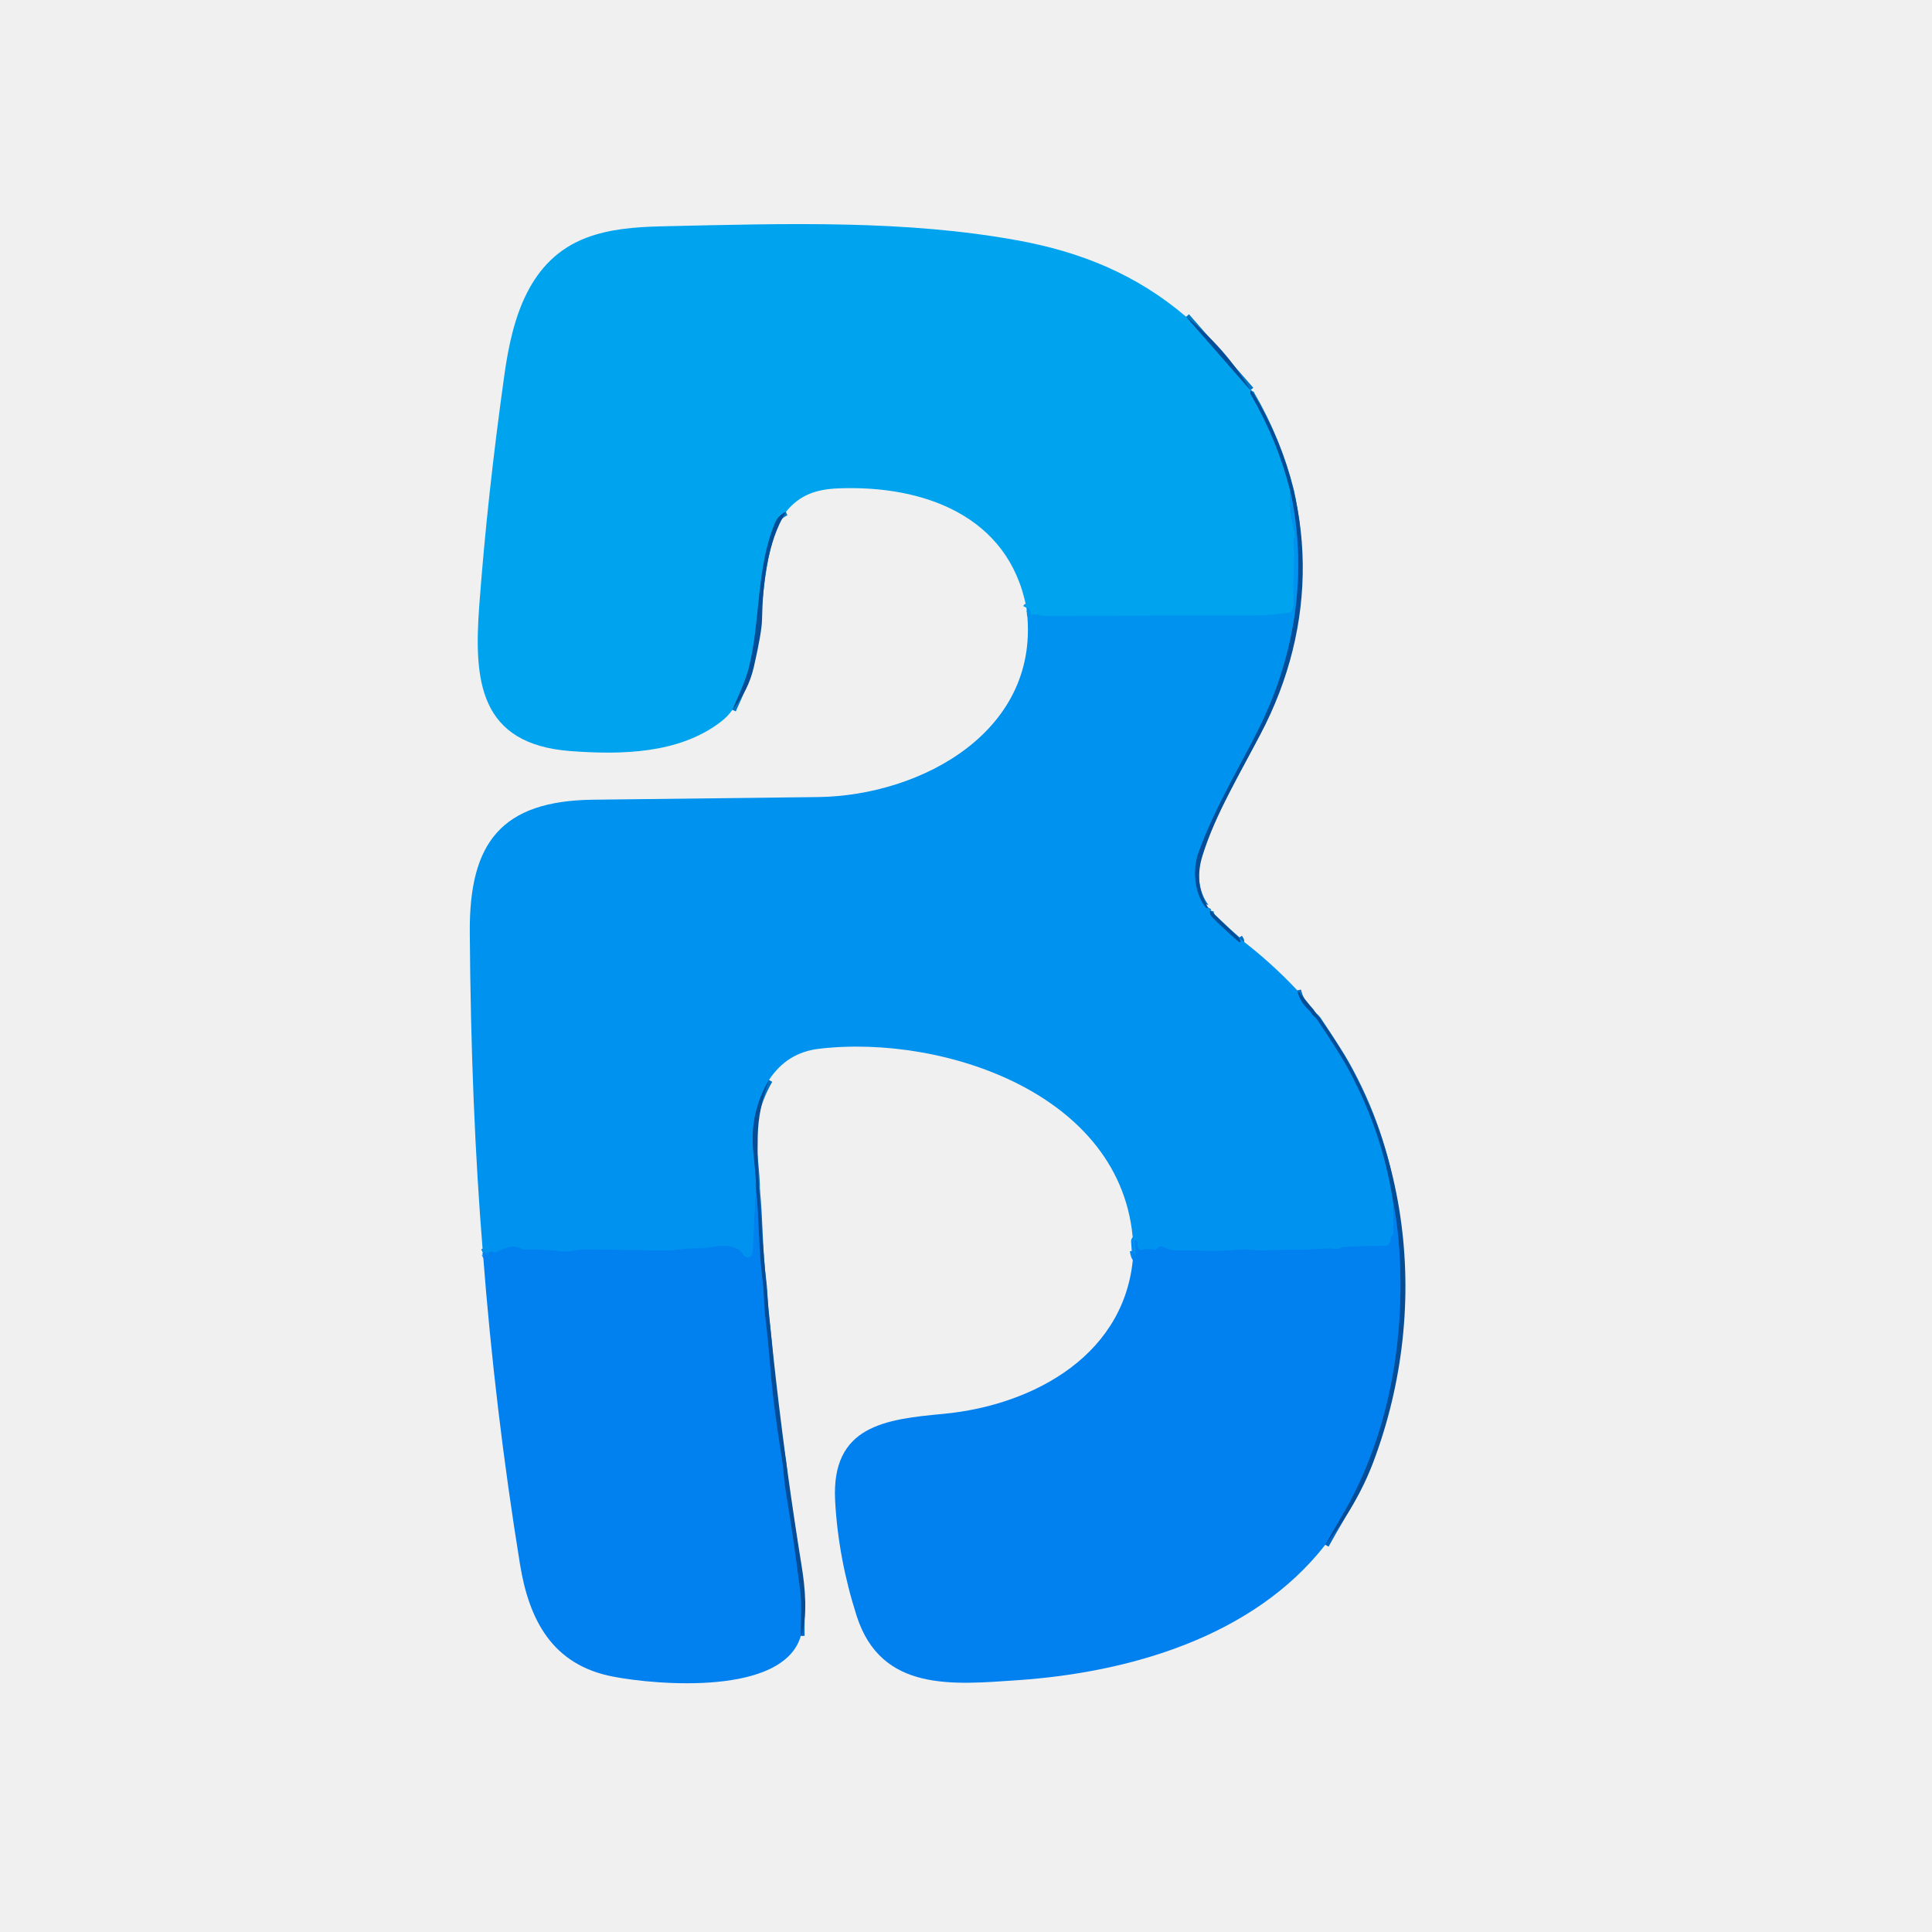
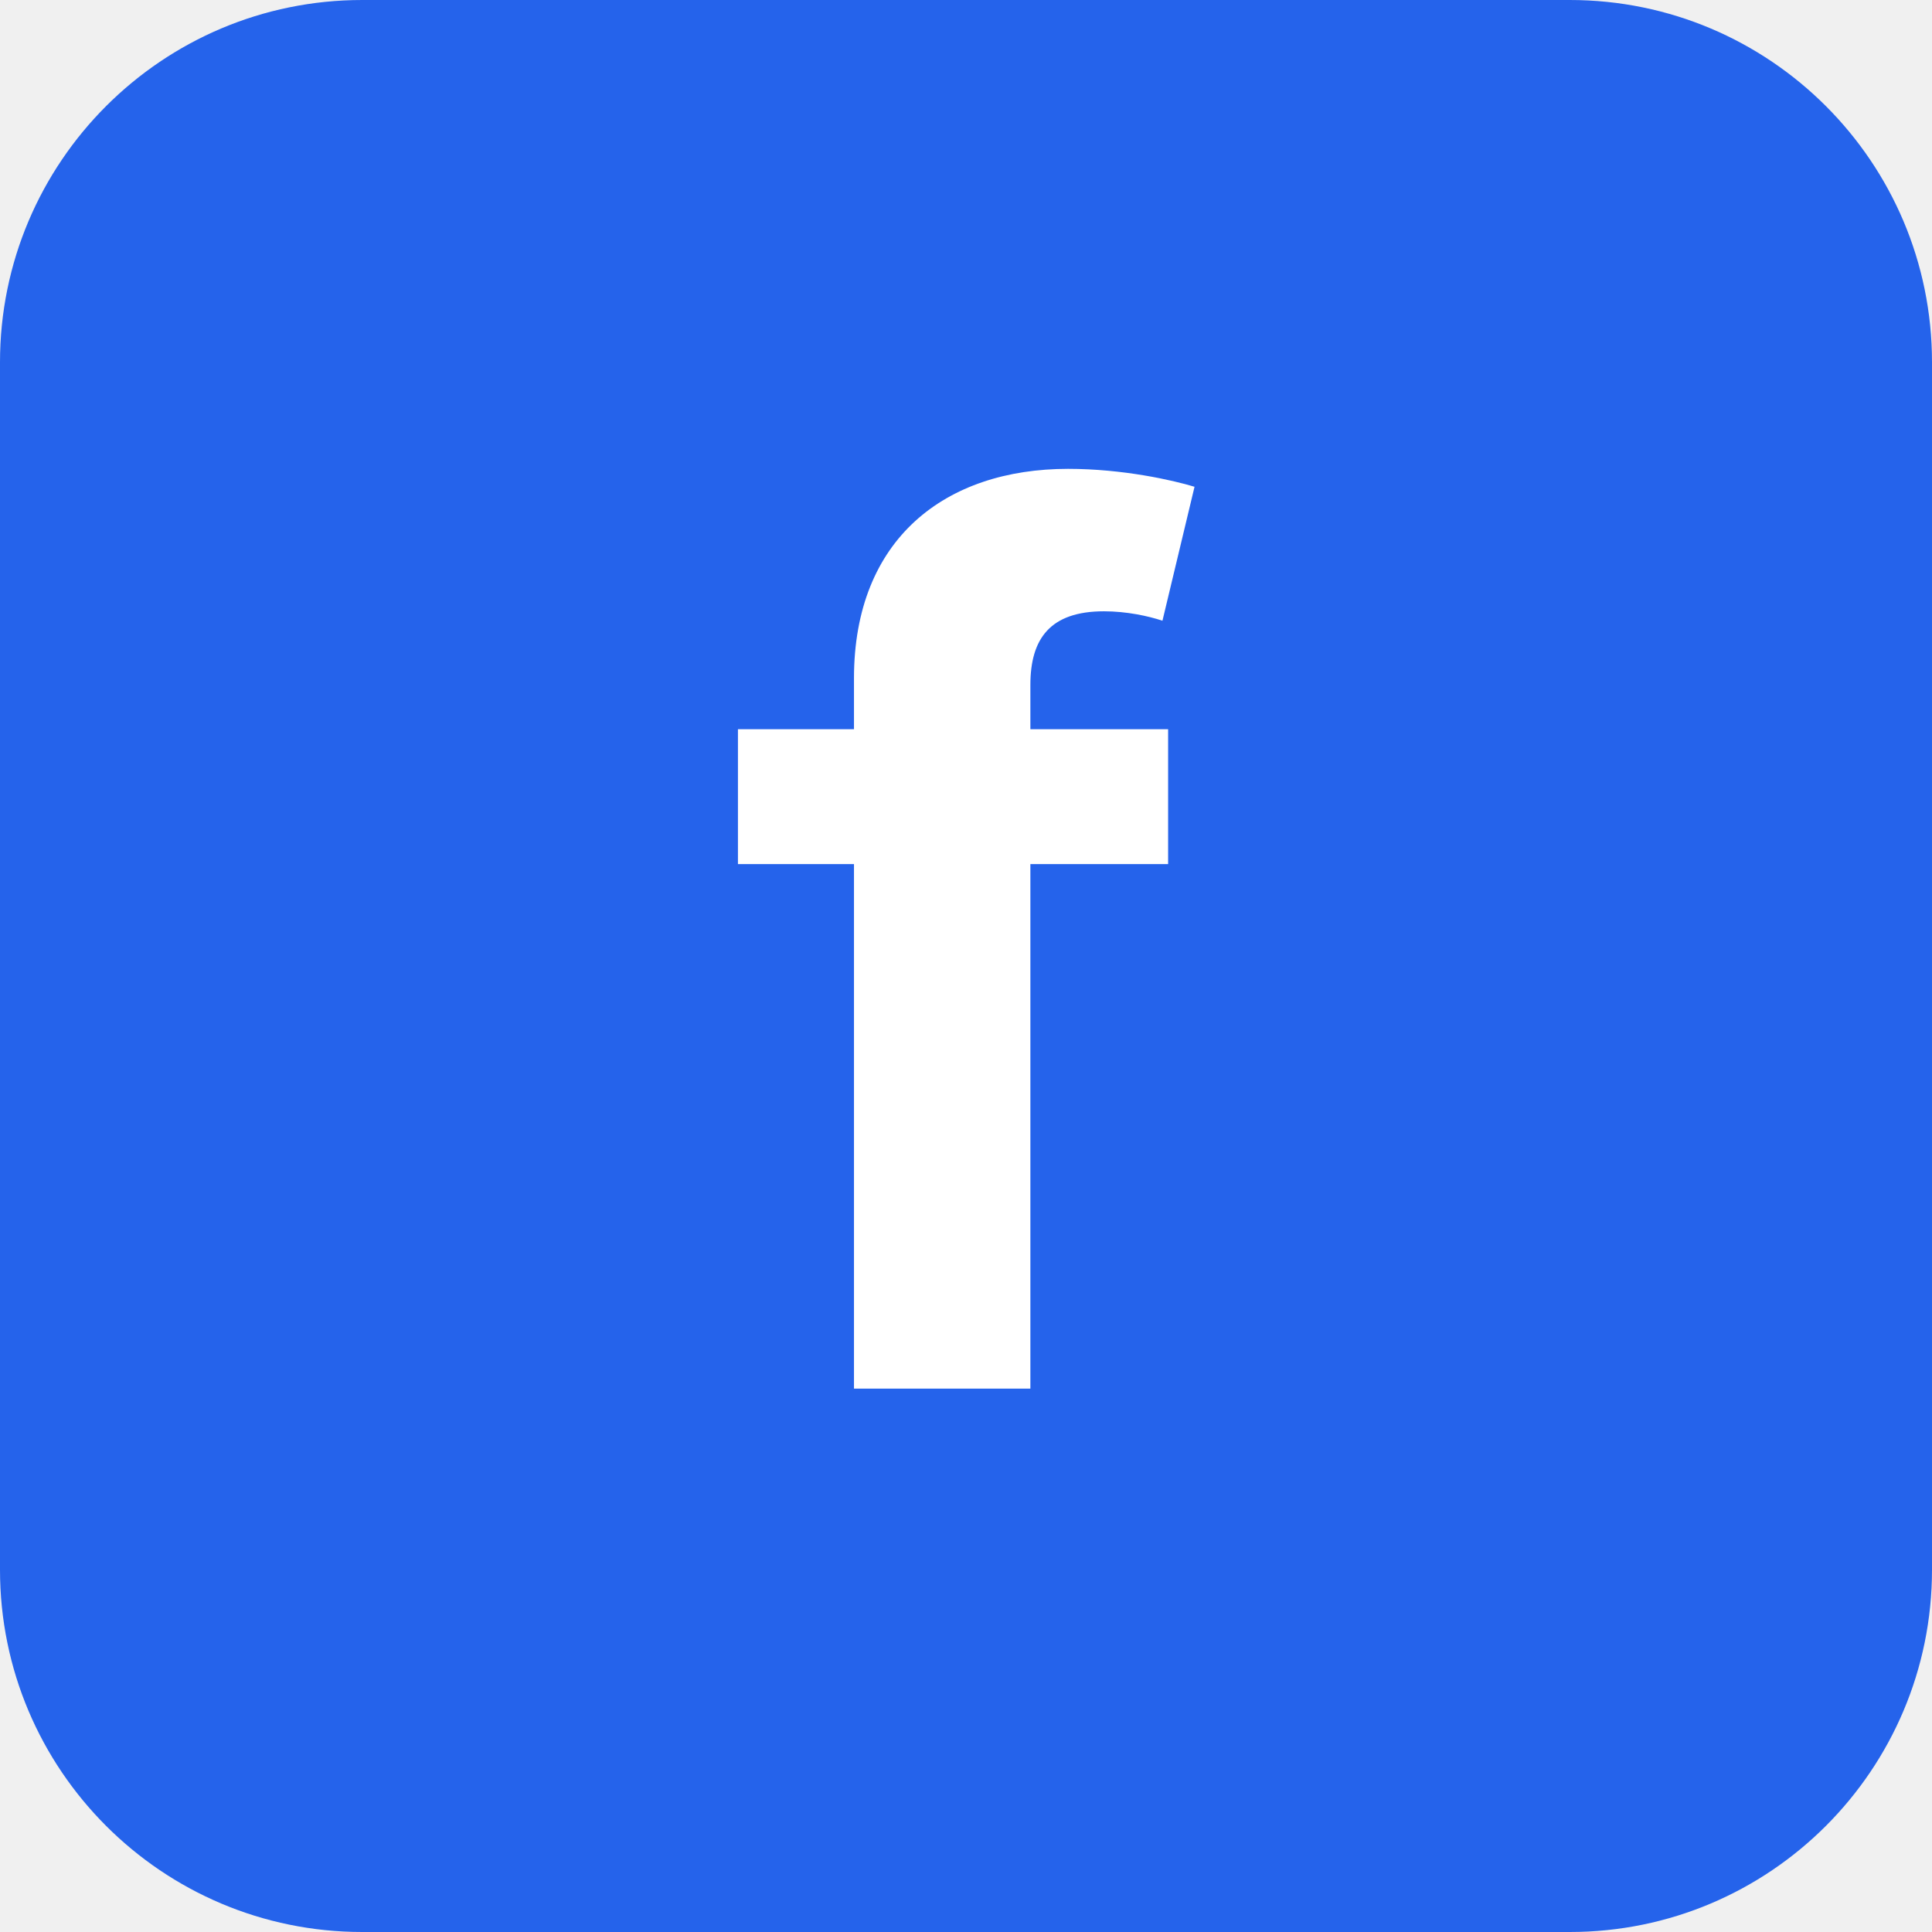
- <svg xmlns="http://www.w3.org/2000/svg" version="1.1" viewBox="0.00 0.00 512.00 512.00">
-   <g stroke-width="2.00" fill="none" stroke-linecap="butt">
-     <path stroke="#0379c3" vector-effect="non-scaling-stroke" d="   M 314.34 83.94   L 331.39 103.42" />
-     <path stroke="#0379c3" vector-effect="non-scaling-stroke" d="   M 331.55 103.44   Q 331.46 103.59 331.41 103.76   Q 331.27 104.19 331.50 104.57   Q 338.53 116.65 341.88 129.93" />
-     <path stroke="#009bef" vector-effect="non-scaling-stroke" d="   M 341.88 129.93   Q 341.67 135.15 342.92 140.14   C 343.29 141.64 342.82 143.05 342.91 144.58   C 343.16 149.39 342.52 154.10 342.88 158.90   Q 342.99 160.38 342.47 161.85   Q 342.32 162.27 341.89 162.33   Q 336.03 163.13 331.75 163.13   Q 305.38 163.11 279.00 163.24   Q 277.57 163.24 276.16 163.16   Q 275.72 163.13 275.30 163.00   Q 274.41 162.73 273.45 162.95   Q 273.13 163.03 273.13 162.70   L 273.13 162.27   Q 273.13 161.70 272.72 161.30   Q 272.17 160.76 272.01 161.06" />
-     <path stroke="#0379c3" vector-effect="non-scaling-stroke" d="   M 208.28 135.65   Q 206.26 136.51 205.37 138.63   C 200.43 150.43 201.56 164.36 198.52 176.75   Q 197.59 180.53 194.08 188.11" />
-     <path stroke="#0370c3" vector-effect="non-scaling-stroke" d="   M 320.73 241.28   Q 320.42 242.28 321.46 243.30   Q 324.32 246.12 328.26 249.56   A 0.32 0.28 -12.5 0 0 328.41 249.64   Q 329.14 249.79 328.30 248.54" />
-     <path stroke="#0370c3" vector-effect="non-scaling-stroke" d="   M 343.80 262.46   Q 344.46 265.53 346.89 267.69   C 347.45 268.20 347.57 268.75 348.11 269.23   Q 348.89 269.92 349.11 270.25   Q 354.79 278.78 356.47 281.76   Q 366.41 299.38 369.32 319.23" />
-     <path stroke="#0189f0" vector-effect="non-scaling-stroke" d="   M 369.32 319.23   L 369.28 326.58   Q 369.28 327.07 368.99 327.47   Q 368.52 328.10 368.55 328.30   A 1.62 1.62 0.0 0 1 366.95 330.18   Q 361.28 330.17 356.05 330.48   C 355.30 330.53 354.99 331.10 354.05 330.99   C 350.85 330.62 347.45 331.27 344.65 331.23   Q 339.66 331.15 334.68 331.39   C 332.96 331.47 330.95 330.97 329.00 331.15   C 324.78 331.53 321.01 331.65 316.52 331.38   C 313.52 331.19 311.21 331.93 308.24 330.48   Q 307.36 330.05 306.67 330.85   Q 306.32 331.24 305.81 331.15   Q 304.14 330.87 302.52 331.23   Q 302.07 331.33 301.78 330.97   Q 301.27 330.30 301.44 329.43   Q 301.49 329.20 301.43 329.07   Q 301.34 328.90 301.18 328.78   Q 300.69 328.44 300.75 329.03   Q 301.33 335.79 300.38 331.42" />
-     <path stroke="#0370c3" vector-effect="non-scaling-stroke" d="   M 203.79 286.19   Q 198.58 295.10 199.65 305.26   Q 200.47 313.04 200.38 315.33" />
-     <path stroke="#0189f0" vector-effect="non-scaling-stroke" d="   M 200.38 315.33   L 199.45 331.96   A 1.34 1.33 32.1 0 1 196.95 332.53   C 195.45 329.83 191.56 330.01 188.96 330.44   Q 186.47 330.86 184.48 330.83   C 181.63 330.79 178.75 331.44 176.17 331.40   Q 165.59 331.28 155.01 331.11   C 153.16 331.08 150.55 331.88 149.00 331.66   Q 144.01 330.96 138.96 331.16   Q 138.48 331.18 138.07 330.93   C 135.96 329.67 133.42 330.89 131.55 331.81   Q 131.07 332.04 130.61 331.78   Q 129.77 331.30 129.44 332.42   A 0.05 0.02 50.8 0 1 129.38 332.39   L 129.24 332.13   Q 129.12 331.90 129.00 332.13   Q 128.91 332.33 128.81 332.56   A 0.04 0.04 0.0 0 1 128.73 332.56   Q 128.51 331.69 127.97 331.97" />
-     <path stroke="#0370c3" vector-effect="non-scaling-stroke" d="   M 320.13 240.48   Q 319.86 240.94 319.50 240.49   C 316.48 236.68 315.95 230.47 317.61 225.87   C 321.91 213.95 328.91 202.55 333.64 192.97   C 343.33 173.37 346.66 151.43 341.88 129.93" />
-     <path stroke="#0467c4" vector-effect="non-scaling-stroke" d="   M 351.21 409.39   Q 353.29 405.63 355.44 402.01   C 368.35 380.28 372.72 353.69 370.63 328.75   Q 370.23 324.02 369.32 319.23" />
-     <path stroke="#0467c4" vector-effect="non-scaling-stroke" d="   M 212.22 433.54   C 212.13 429.42 212.52 425.48 212.03 421.50   Q 210.37 408.20 208.18 394.98   C 207.77 392.51 207.66 389.59 207.33 387.50   Q 205.77 377.63 204.98 371.02   C 204.12 363.84 203.75 356.60 202.84 349.40   C 202.43 346.18 202.46 342.43 202.11 339.75   C 201.00 331.23 201.20 323.13 200.38 315.33" />
-   </g>
-   <path fill="#00a4ee" d="   M 314.34 83.94   L 331.39 103.42   Q 331.47 103.43 331.55 103.44   Q 331.46 103.59 331.41 103.76   Q 331.27 104.19 331.50 104.57   Q 338.53 116.65 341.88 129.93   Q 341.67 135.15 342.92 140.14   C 343.29 141.64 342.82 143.05 342.91 144.58   C 343.16 149.39 342.52 154.10 342.88 158.90   Q 342.99 160.38 342.47 161.85   Q 342.32 162.27 341.89 162.33   Q 336.03 163.13 331.75 163.13   Q 305.38 163.11 279.00 163.24   Q 277.57 163.24 276.16 163.16   Q 275.72 163.13 275.30 163.00   Q 274.41 162.73 273.45 162.95   Q 273.13 163.03 273.13 162.70   L 273.13 162.27   Q 273.13 161.70 272.72 161.30   Q 272.17 160.76 272.01 161.06   C 267.35 136.51 244.47 128.55 222.25 129.42   C 216.36 129.65 211.96 131.10 208.28 135.65   Q 206.26 136.51 205.37 138.63   C 200.43 150.43 201.56 164.36 198.52 176.75   Q 197.59 180.53 194.08 188.11   Q 192.96 189.82 190.89 191.39   C 179.86 199.77 164.65 200.05 151.25 199.05   C 126.89 197.23 125.54 180.26 127.01 160.49   Q 129.15 131.54 133.68 99.25   C 135.77 84.33 140.18 68.73 155.47 62.98   C 161.41 60.74 168.04 60.15 175.27 59.98   C 209.46 59.19 240.05 58.31 269.61 63.69   C 286.57 66.78 301.17 72.75 314.34 83.94   Z" />
-   <path fill="#064d97" d="   M 314.34 83.94   Q 324.82 92.27 331.39 103.42   L 314.34 83.94   Z" />
-   <path fill="#064d97" d="   M 331.55 103.44   Q 332.00 104.01 332.37 104.63   C 349.27 132.61 349.25 165.88 334.01 194.62   C 328.53 204.95 322.20 215.54 318.69 226.71   Q 316.33 234.20 320.13 240.48   Q 319.86 240.94 319.50 240.49   C 316.48 236.68 315.95 230.47 317.61 225.87   C 321.91 213.95 328.91 202.55 333.64 192.97   C 343.33 173.37 346.66 151.43 341.88 129.93   Q 338.53 116.65 331.50 104.57   Q 331.27 104.19 331.41 103.76   Q 331.46 103.59 331.55 103.44   Z" />
-   <path fill="#0092ef" d="   M 341.88 129.93   C 346.66 151.43 343.33 173.37 333.64 192.97   C 328.91 202.55 321.91 213.95 317.61 225.87   C 315.95 230.47 316.48 236.68 319.50 240.49   Q 319.86 240.94 320.13 240.48   Q 320.55 240.85 320.73 241.28   Q 320.42 242.28 321.46 243.30   Q 324.32 246.12 328.26 249.56   A 0.32 0.28 -12.5 0 0 328.41 249.64   Q 329.14 249.79 328.30 248.54   Q 336.69 254.87 343.80 262.46   Q 344.46 265.53 346.89 267.69   C 347.45 268.20 347.57 268.75 348.11 269.23   Q 348.89 269.92 349.11 270.25   Q 354.79 278.78 356.47 281.76   Q 366.41 299.38 369.32 319.23   L 369.28 326.58   Q 369.28 327.07 368.99 327.47   Q 368.52 328.10 368.55 328.30   A 1.62 1.62 0.0 0 1 366.95 330.18   Q 361.28 330.17 356.05 330.48   C 355.30 330.53 354.99 331.10 354.05 330.99   C 350.85 330.62 347.45 331.27 344.65 331.23   Q 339.66 331.15 334.68 331.39   C 332.96 331.47 330.95 330.97 329.00 331.15   C 324.78 331.53 321.01 331.65 316.52 331.38   C 313.52 331.19 311.21 331.93 308.24 330.48   Q 307.36 330.05 306.67 330.85   Q 306.32 331.24 305.81 331.15   Q 304.14 330.87 302.52 331.23   Q 302.07 331.33 301.78 330.97   Q 301.27 330.30 301.44 329.43   Q 301.49 329.20 301.43 329.07   Q 301.34 328.90 301.18 328.78   Q 300.69 328.44 300.75 329.03   Q 301.33 335.79 300.38 331.42   C 299.52 290.35 250.31 273.98 217.01 277.94   Q 208.55 278.94 203.79 286.19   Q 198.58 295.10 199.65 305.26   Q 200.47 313.04 200.38 315.33   L 199.45 331.96   A 1.34 1.33 32.1 0 1 196.95 332.53   C 195.45 329.83 191.56 330.01 188.96 330.44   Q 186.47 330.86 184.48 330.83   C 181.63 330.79 178.75 331.44 176.17 331.40   Q 165.59 331.28 155.01 331.11   C 153.16 331.08 150.55 331.88 149.00 331.66   Q 144.01 330.96 138.96 331.16   Q 138.48 331.18 138.07 330.93   C 135.96 329.67 133.42 330.89 131.55 331.81   Q 131.07 332.04 130.61 331.78   Q 129.77 331.30 129.44 332.42   A 0.05 0.02 50.8 0 1 129.38 332.39   L 129.24 332.13   Q 129.12 331.90 129.00 332.13   Q 128.91 332.33 128.81 332.56   A 0.04 0.04 0.0 0 1 128.73 332.56   Q 128.51 331.69 127.97 331.97   Q 124.81 293.42 124.50 247.00   C 124.34 223.35 132.81 212.20 157.25 211.93   Q 187.00 211.60 216.74 211.23   C 244.23 210.90 276.38 193.54 272.01 161.06   Q 272.17 160.76 272.72 161.30   Q 273.13 161.70 273.13 162.27   L 273.13 162.70   Q 273.13 163.03 273.45 162.95   Q 274.41 162.73 275.30 163.00   Q 275.72 163.13 276.16 163.16   Q 277.57 163.24 279.00 163.24   Q 305.38 163.11 331.75 163.13   Q 336.03 163.13 341.89 162.33   Q 342.32 162.27 342.47 161.85   Q 342.99 160.38 342.88 158.90   C 342.52 154.10 343.16 149.39 342.91 144.58   C 342.82 143.05 343.29 141.64 342.92 140.14   Q 341.67 135.15 341.88 129.93   Z" />
-   <path fill="#064d97" d="   M 208.28 135.65   C 203.27 143.84 202.13 154.85 201.94 164.25   Q 201.88 167.54 199.78 176.74   Q 198.32 183.11 194.08 188.11   Q 197.59 180.53 198.52 176.75   C 201.56 164.36 200.43 150.43 205.37 138.63   Q 206.26 136.51 208.28 135.65   Z" />
-   <path fill="#064d97" d="   M 320.73 241.28   L 328.30 248.54   Q 329.14 249.79 328.41 249.64   A 0.32 0.28 -12.5 0 1 328.26 249.56   Q 324.32 246.12 321.46 243.30   Q 320.42 242.28 320.73 241.28   Z" />
-   <path fill="#064d97" d="   M 343.80 262.46   C 373.88 296.65 379.71 345.66 363.95 387.44   Q 359.63 398.90 351.21 409.39   Q 353.29 405.63 355.44 402.01   C 368.35 380.28 372.72 353.69 370.63 328.75   Q 370.23 324.02 369.32 319.23   Q 366.41 299.38 356.47 281.76   Q 354.79 278.78 349.11 270.25   Q 348.89 269.92 348.11 269.23   C 347.57 268.75 347.45 268.20 346.89 267.69   Q 344.46 265.53 343.80 262.46   Z" />
-   <path fill="#064d97" d="   M 203.79 286.19   Q 200.98 293.63 200.81 301.00   Q 200.64 308.03 201.22 316.76   Q 204.53 366.16 212.45 415.04   C 213.32 420.41 214.17 428.42 212.22 433.54   C 212.13 429.42 212.52 425.48 212.03 421.50   Q 210.37 408.20 208.18 394.98   C 207.77 392.51 207.66 389.59 207.33 387.50   Q 205.77 377.63 204.98 371.02   C 204.12 363.84 203.75 356.60 202.84 349.40   C 202.43 346.18 202.46 342.43 202.11 339.75   C 201.00 331.23 201.20 323.13 200.38 315.33   Q 200.47 313.04 199.65 305.26   Q 198.58 295.10 203.79 286.19   Z" />
-   <path fill="#0180f0" d="   M 200.38 315.33   C 201.20 323.13 201.00 331.23 202.11 339.75   C 202.46 342.43 202.43 346.18 202.84 349.40   C 203.75 356.60 204.12 363.84 204.98 371.02   Q 205.77 377.63 207.33 387.50   C 207.66 389.59 207.77 392.51 208.18 394.98   Q 210.37 408.20 212.03 421.50   C 212.52 425.48 212.13 429.42 212.22 433.54   C 207.64 449.40 174.18 446.57 162.51 444.33   C 146.35 441.25 140.20 429.32 137.80 414.51   Q 131.14 373.45 127.97 331.97   Q 128.51 331.69 128.73 332.56   A 0.04 0.04 0.0 0 0 128.81 332.56   Q 128.91 332.33 129.00 332.13   Q 129.12 331.90 129.24 332.13   L 129.38 332.39   A 0.05 0.02 50.8 0 0 129.44 332.42   Q 129.77 331.30 130.61 331.78   Q 131.07 332.04 131.55 331.81   C 133.42 330.89 135.96 329.67 138.07 330.93   Q 138.48 331.18 138.96 331.16   Q 144.01 330.96 149.00 331.66   C 150.55 331.88 153.16 331.08 155.01 331.11   Q 165.59 331.28 176.17 331.40   C 178.75 331.44 181.63 330.79 184.48 330.83   Q 186.47 330.86 188.96 330.44   C 191.56 330.01 195.45 329.83 196.95 332.53   A 1.34 1.33 32.1 0 0 199.45 331.96   L 200.38 315.33   Z" />
-   <path fill="#0180f0" d="   M 369.32 319.23   Q 370.23 324.02 370.63 328.75   C 372.72 353.69 368.35 380.28 355.44 402.01   Q 353.29 405.63 351.21 409.39   C 332.15 433.82 299.20 443.25 269.67 445.27   C 252.62 446.43 233.48 448.48 227.01 428.19   Q 222.15 412.98 221.32 397.75   C 220.23 377.79 234.62 376.13 249.99 374.69   C 274.10 372.43 299.23 358.70 300.38 331.42   Q 301.33 335.79 300.75 329.03   Q 300.69 328.44 301.18 328.78   Q 301.34 328.90 301.43 329.07   Q 301.49 329.20 301.44 329.43   Q 301.27 330.30 301.78 330.97   Q 302.07 331.33 302.52 331.23   Q 304.14 330.87 305.81 331.15   Q 306.32 331.24 306.67 330.85   Q 307.36 330.05 308.24 330.48   C 311.21 331.93 313.52 331.19 316.52 331.38   C 321.01 331.65 324.78 331.53 329.00 331.15   C 330.95 330.97 332.96 331.47 334.68 331.39   Q 339.66 331.15 344.65 331.23   C 347.45 331.27 350.85 330.62 354.05 330.99   C 354.99 331.10 355.30 330.53 356.05 330.48   Q 361.28 330.17 366.95 330.18   A 1.62 1.62 0.0 0 0 368.55 328.30   Q 368.52 328.10 368.99 327.47   Q 369.28 327.07 369.28 326.58   L 369.32 319.23   Z" />
+ <svg xmlns="http://www.w3.org/2000/svg" viewBox="0 0 32 32">
+   <rect width="32" height="32" rx="6" fill="#2563eb" />
+   <text x="16" y="23" font-family="system-ui, -apple-system, sans-serif" font-size="20" font-weight="700" fill="white" text-anchor="middle">f</text>
</svg>
